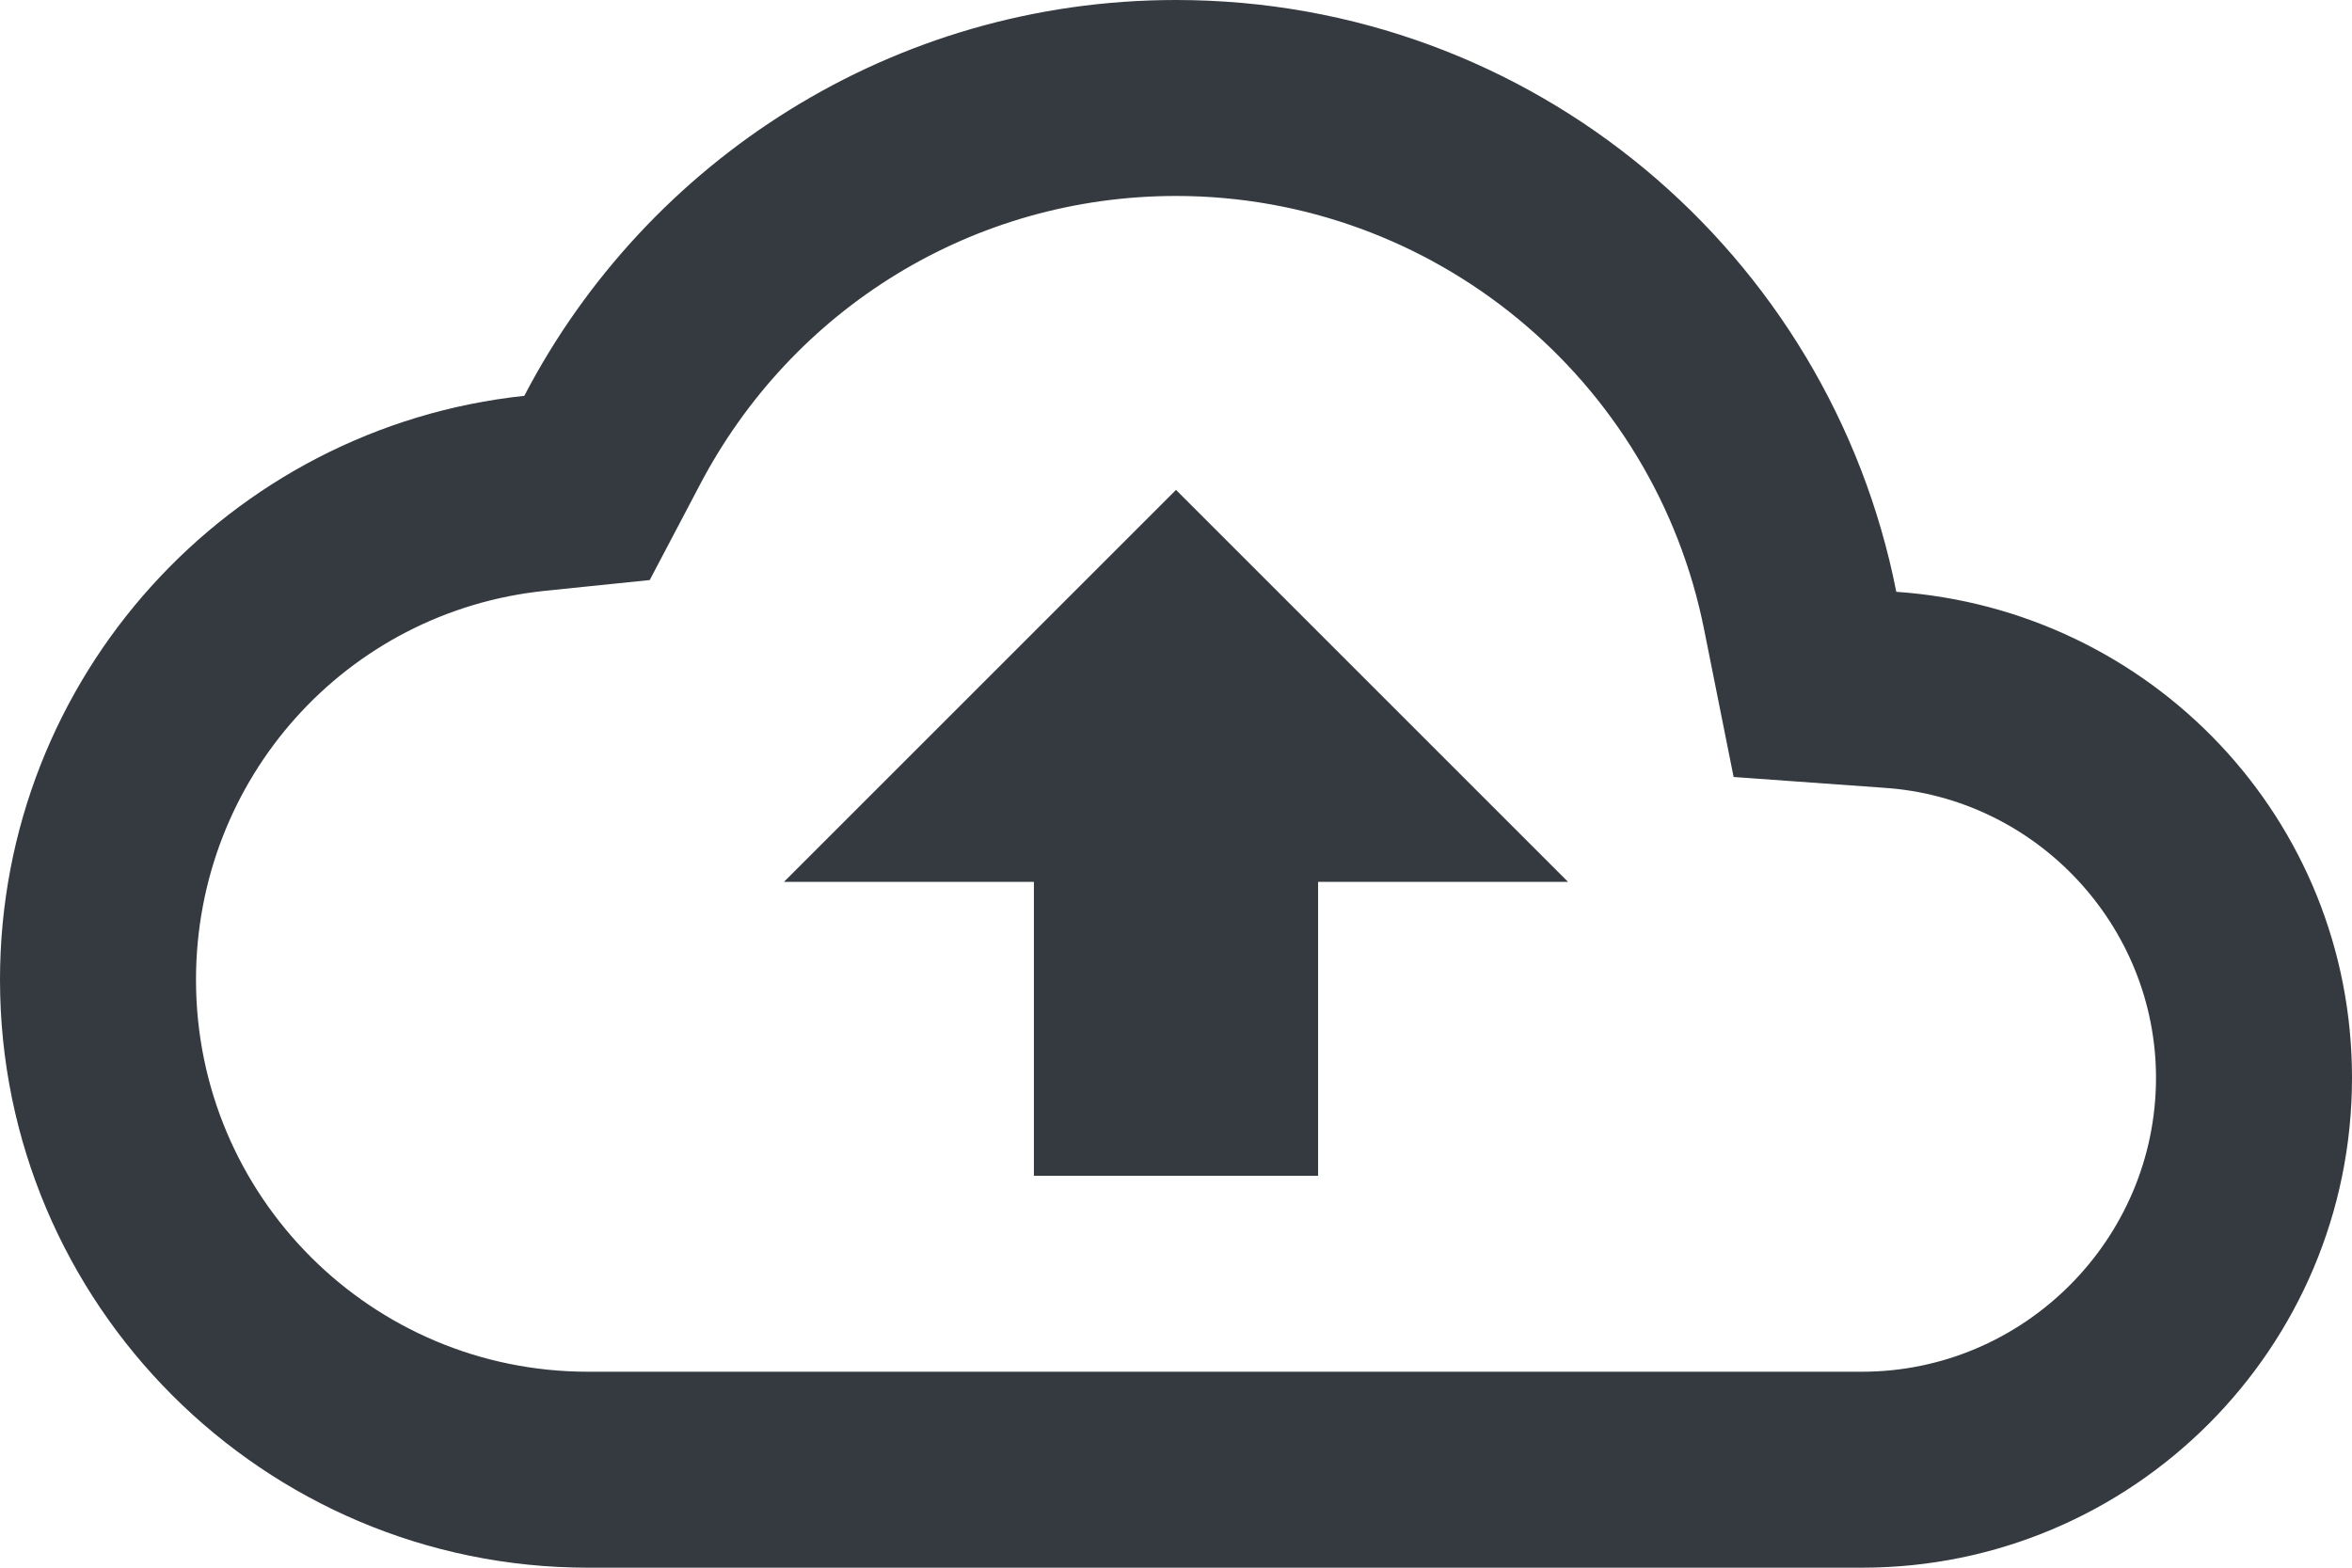
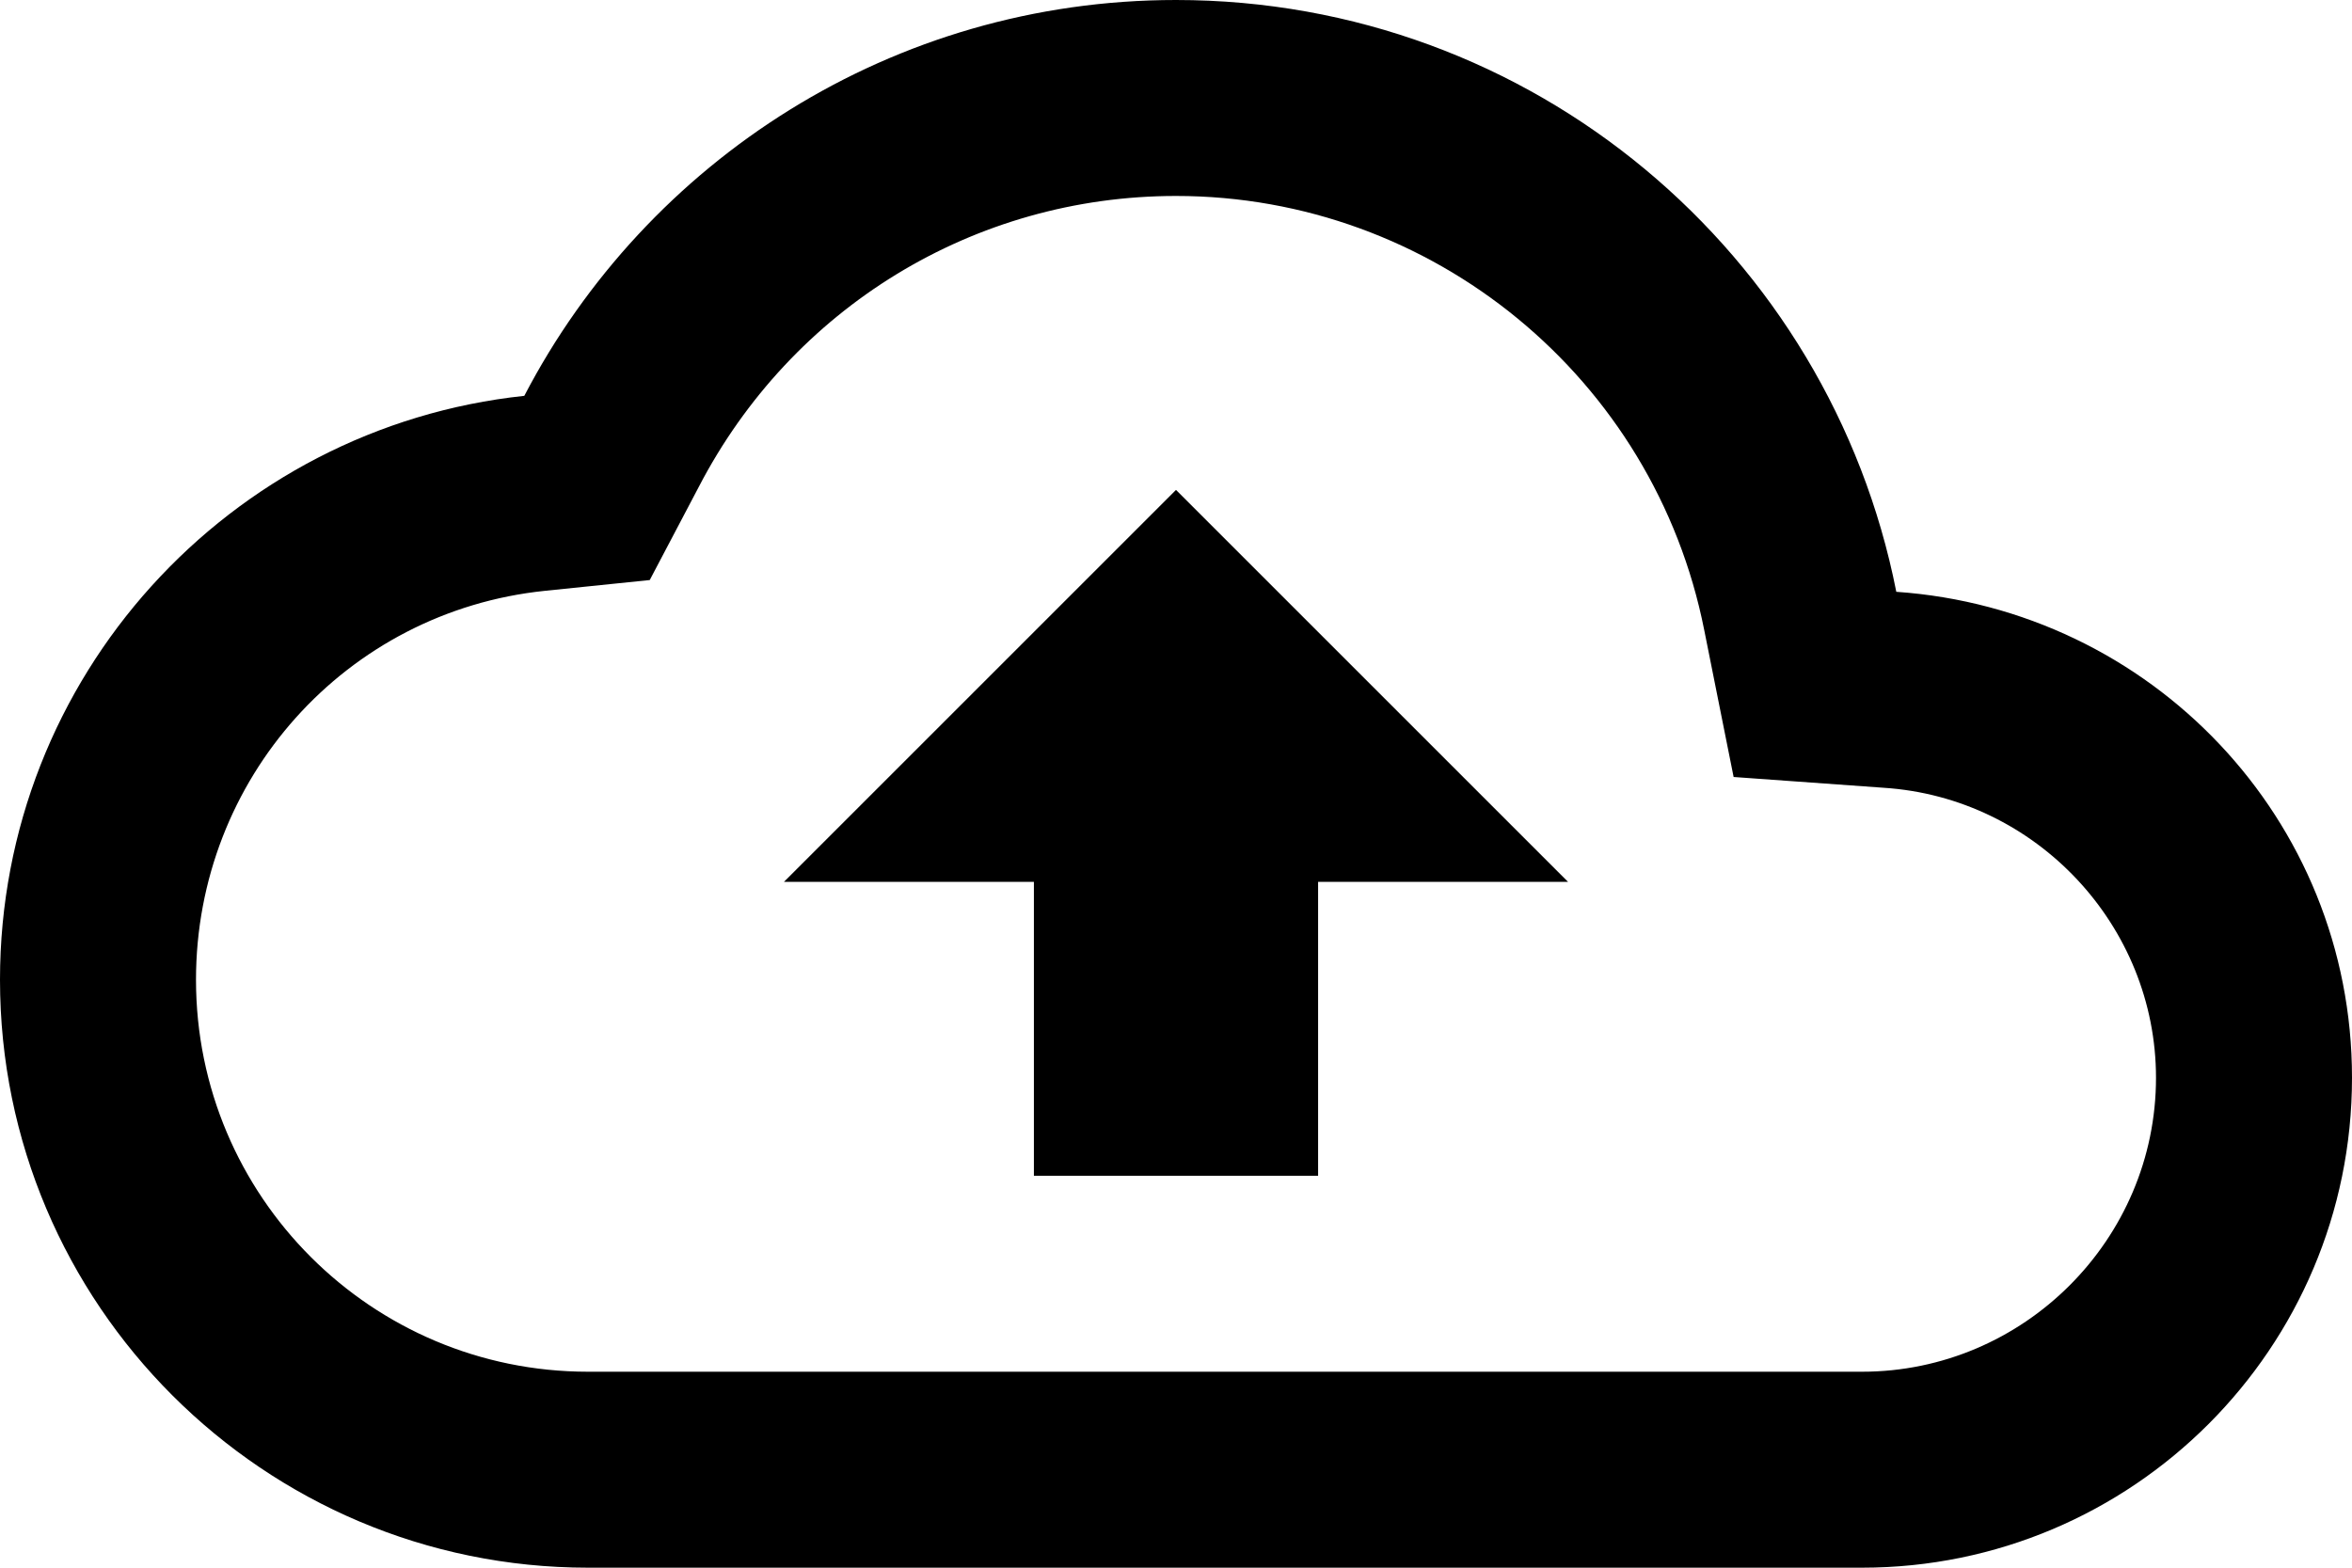
- <svg xmlns="http://www.w3.org/2000/svg" width="48" height="32" viewBox="0 0 48 32" fill="none">
-   <path d="M38.7 12.08C37.34 5.18 31.28 0 24 0C18.22 0 13.2 3.28 10.7 8.08C4.68 8.72 0 13.82 0 20C0 26.62 5.38 32 12 32H38C43.52 32 48 27.52 48 22C48 16.72 43.9 12.44 38.7 12.08ZM38 28H12C7.58 28 4 24.42 4 20C4 15.9 7.06 12.48 11.12 12.06L13.26 11.84L14.26 9.94C16.16 6.28 19.88 4 24 4C29.24 4 33.76 7.72 34.78 12.86L35.38 15.86L38.44 16.08C41.56 16.28 44 18.9 44 22C44 25.3 41.3 28 38 28ZM16 18H21.1V24H26.9V18H32L24 10L16 18Z" fill="#343A40" />
+ <svg xmlns="http://www.w3.org/2000/svg" viewBox="0 0 48 32" fill="currentColor">
+   <path d="M38.7 12.08C37.34 5.18 31.28 0 24 0C18.22 0 13.2 3.28 10.7 8.08C4.68 8.72 0 13.82 0 20C0 26.62 5.38 32 12 32H38C43.52 32 48 27.52 48 22C48 16.72 43.9 12.44 38.7 12.08ZM38 28H12C7.58 28 4 24.42 4 20C4 15.9 7.06 12.48 11.12 12.06L13.26 11.84L14.26 9.94C16.16 6.28 19.88 4 24 4C29.24 4 33.76 7.72 34.78 12.86L35.38 15.86L38.44 16.08C41.56 16.28 44 18.9 44 22C44 25.3 41.3 28 38 28ZM16 18H21.1V24H26.9V18H32L24 10L16 18Z" />
</svg>
